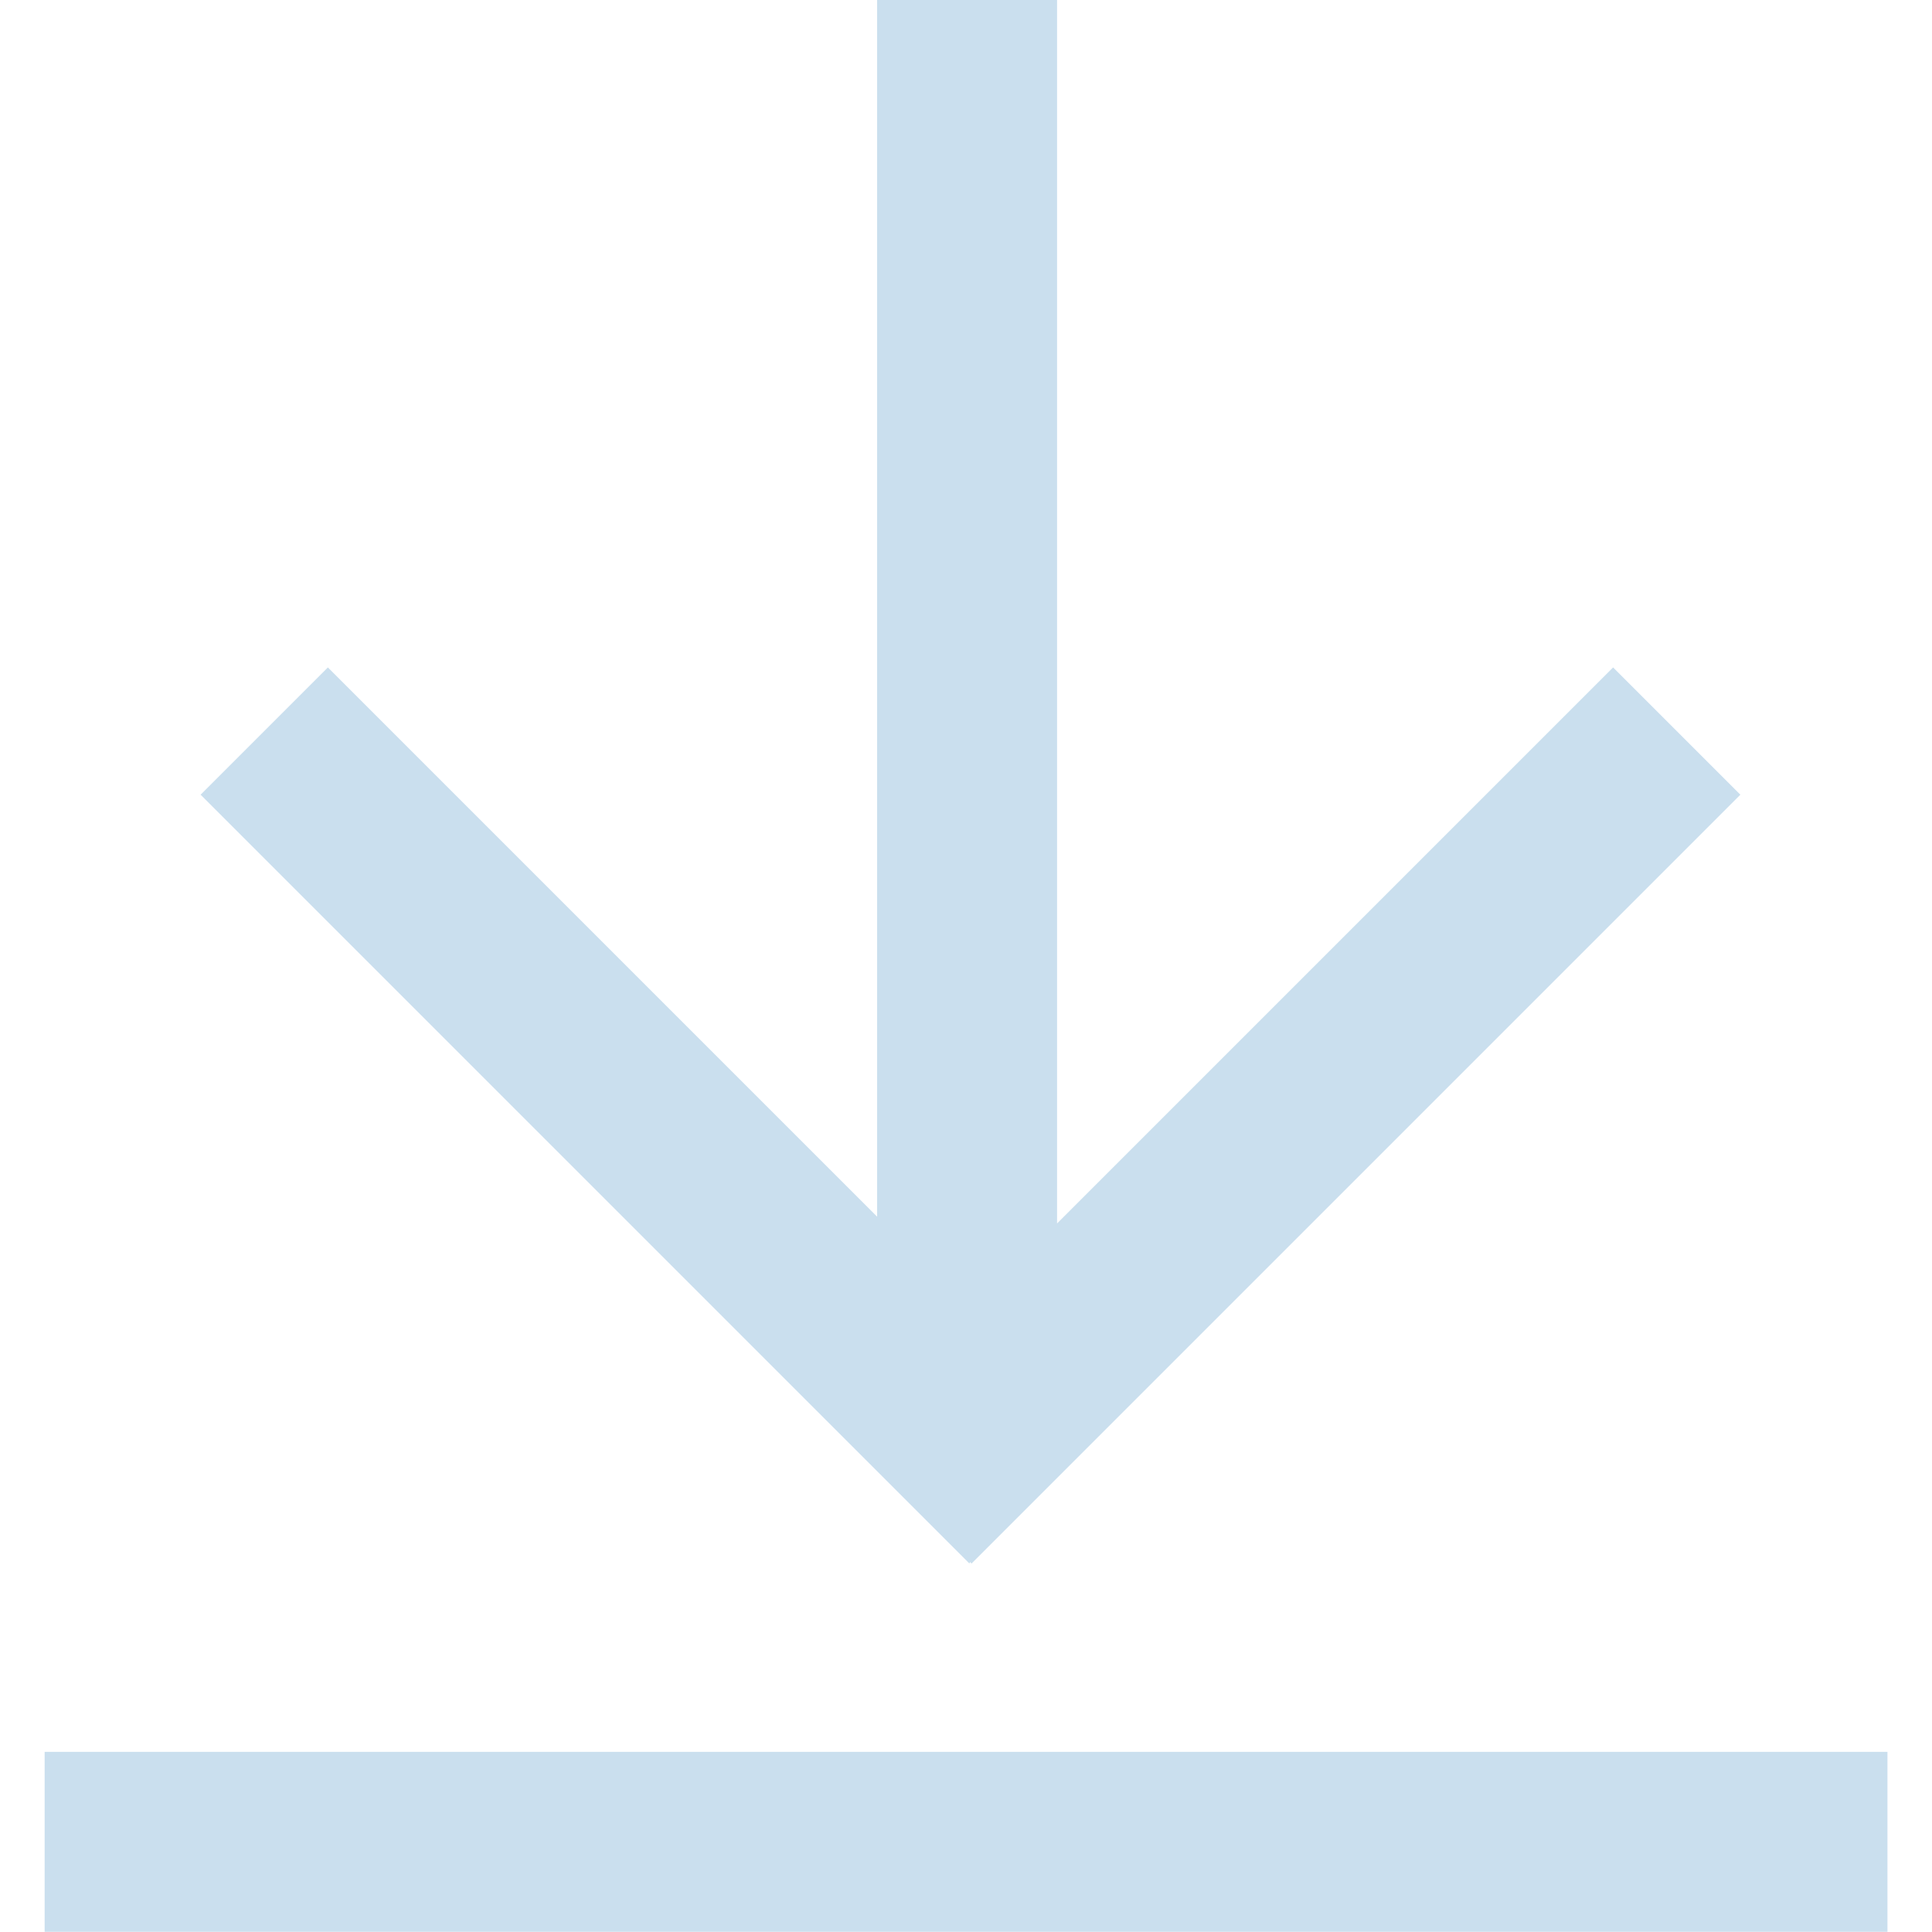
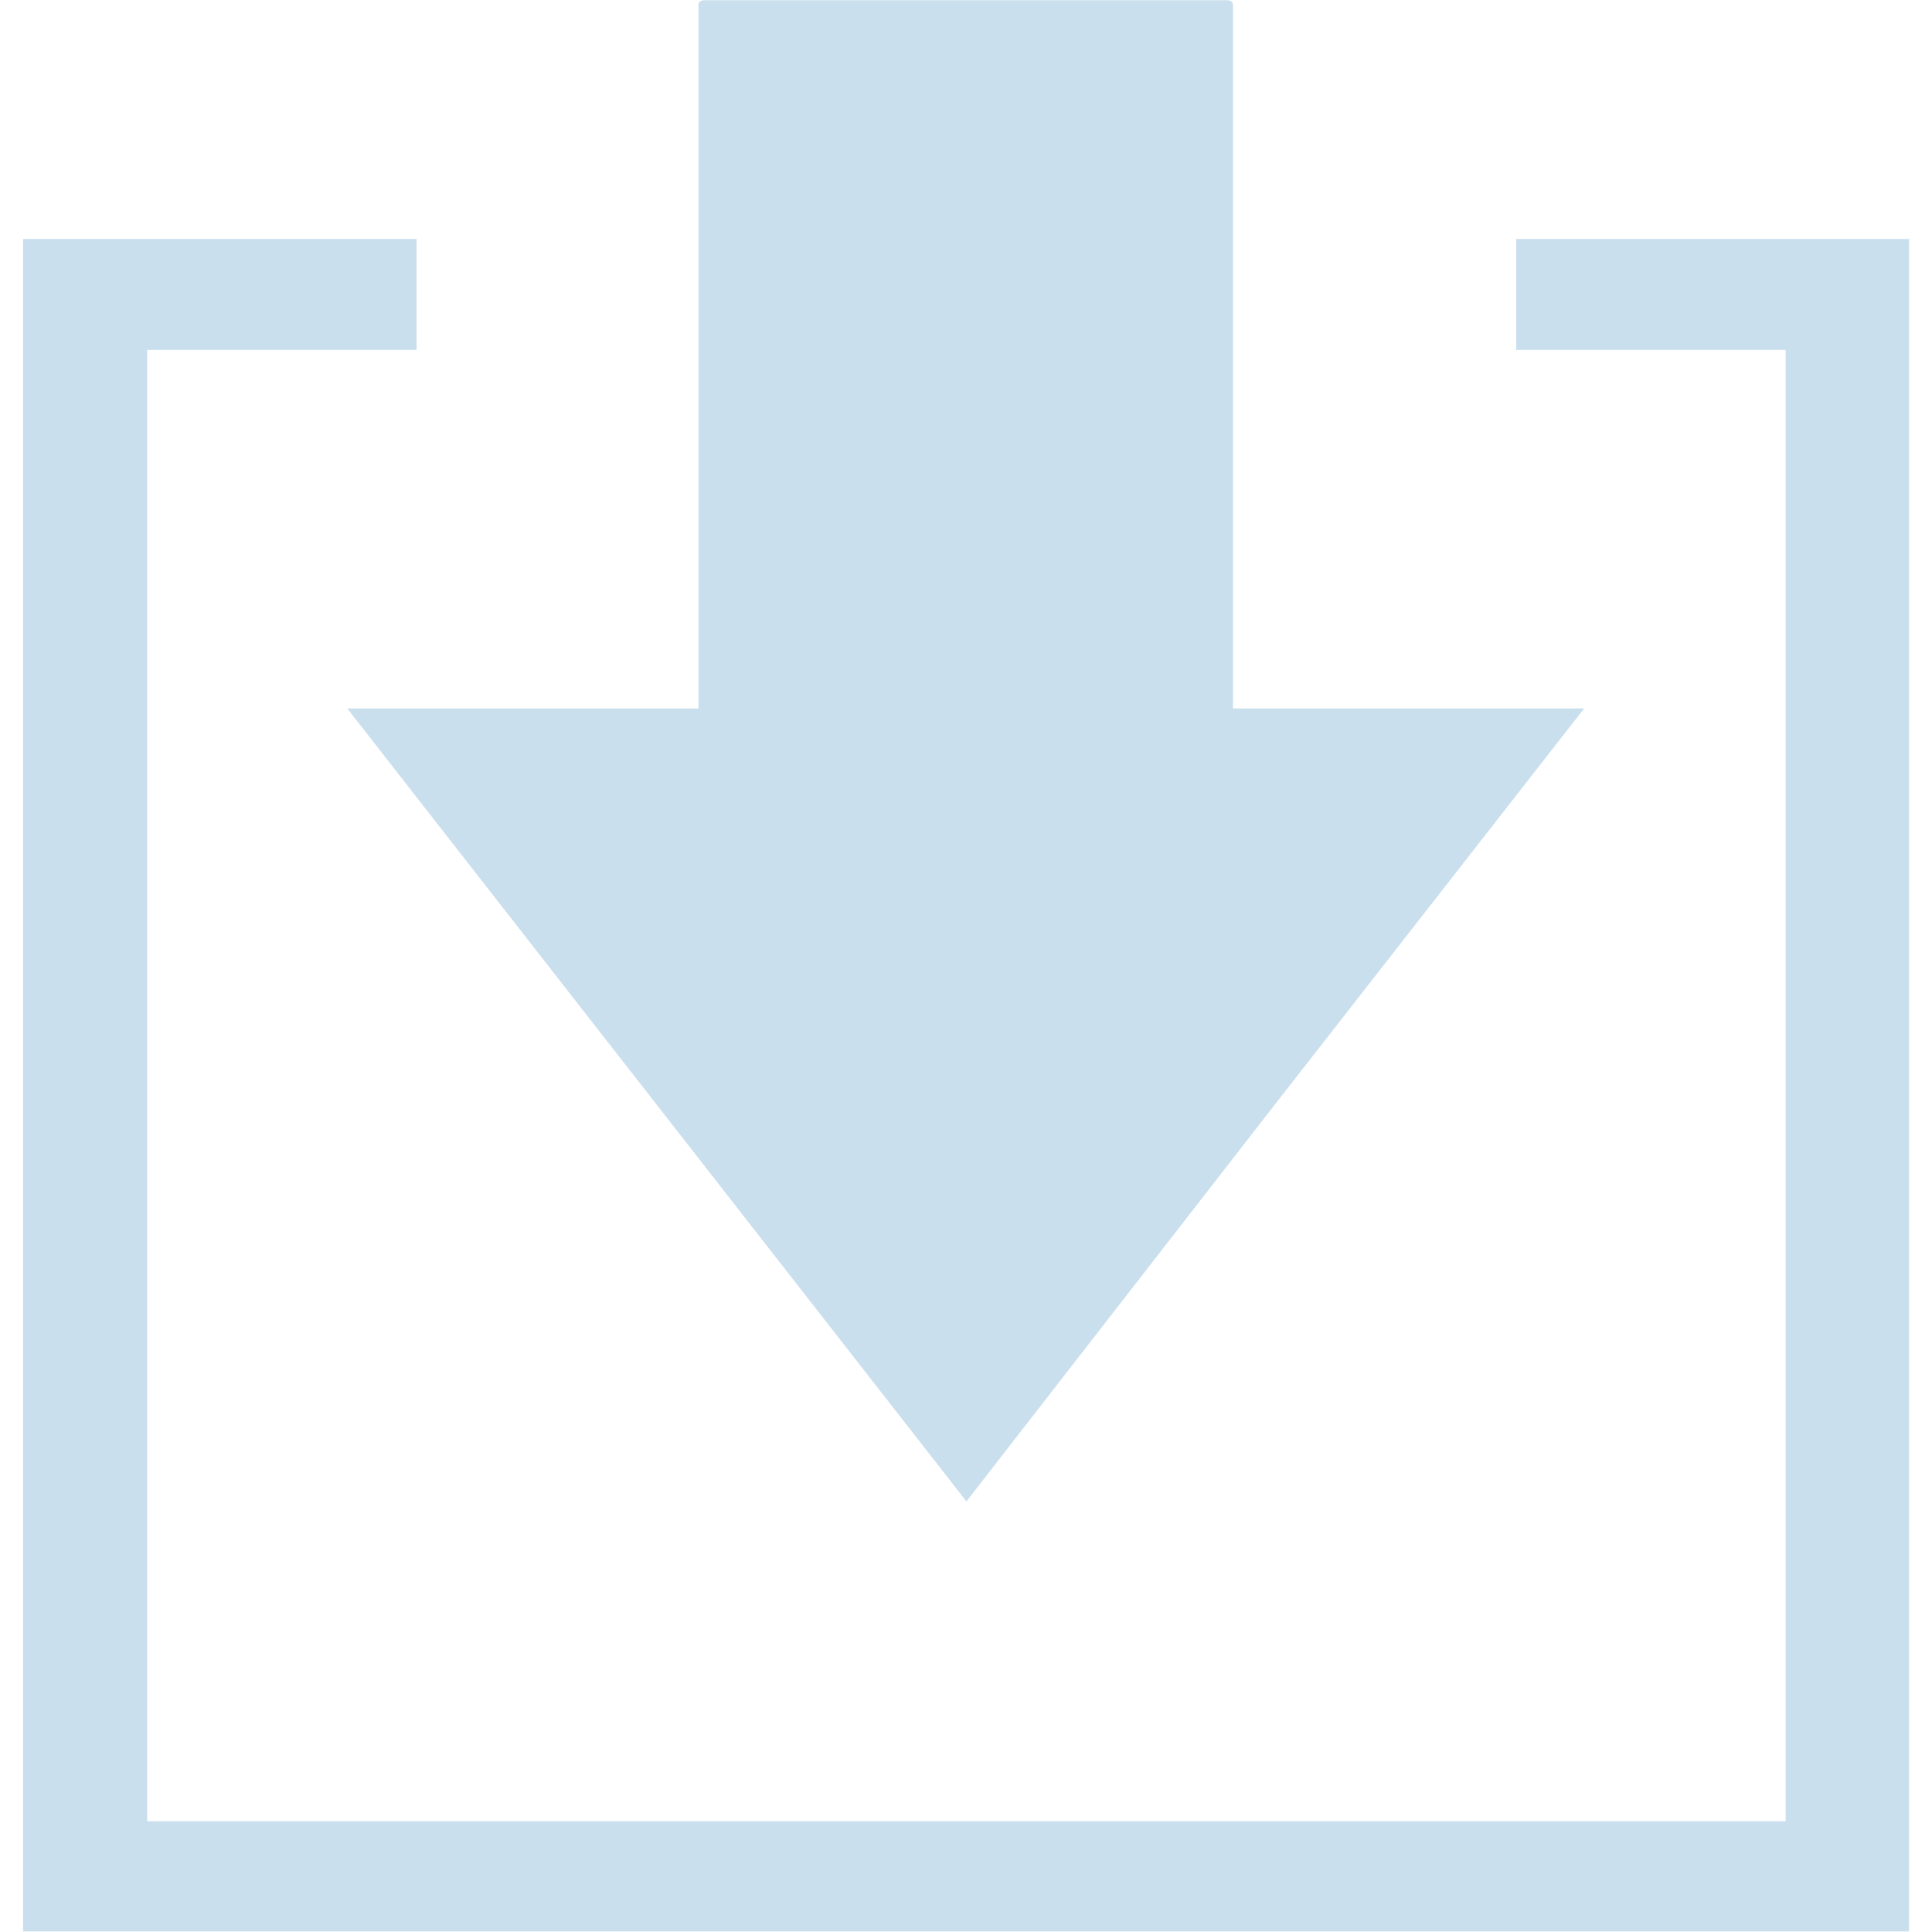
- <svg xmlns="http://www.w3.org/2000/svg" width="14" height="14" viewBox="0 0 3.704 3.704" version="1.1" id="svg8">
+ <svg xmlns="http://www.w3.org/2000/svg" width="10" height="10" viewBox="0 0 2.646 2.646" version="1.1" id="svg8">
  <defs id="defs2" />
-   <g id="layer1" transform="translate(232.8026,-261.6424)">
-     <rect style="fill:#cadfee;fill-opacity:1;stroke-width:0.048" id="rect901" width="3.533" height="0.345" x="-232.717" y="265.001" ry="0" />
-     <path style="fill:#cadfee;fill-opacity:1;stroke-width:0.042" d="m -230.944,264.64 -1.474,-1.474 0.244,-0.244 1.053,1.053 v -2.333 h 0.345 v 2.346 l 1.066,-1.066 0.244,0.244 -1.474,1.474 -0.003,-0.003 z" id="rect903" />
+   <g id="layer1" transform="translate(232.8026,-262.7007)">
+     <path style="fill:#cadfee;fill-opacity:1;stroke-width:0.003" d="m -232.771,263.028 v 2.318 h 2.583 v -2.318 h -0.538 v 0.152 h 0.369 v 2.015 h -2.244 v -2.015 h 0.369 v -0.152 z" id="rect826" />
+     <path style="fill:#cadfee;fill-opacity:1;stroke-width:0.004" d="m -231.479,264.757 -0.424,-0.543 -0.424,-0.543 h 0.481 v -0.964 c 0,-0.004 0.004,-0.006 0.008,-0.006 h 0.716 c 0.005,0 0.008,0.003 0.008,0.006 v 0.964 h 0.481 l -0.424,0.543 z" id="rect834" />
  </g>
</svg>
